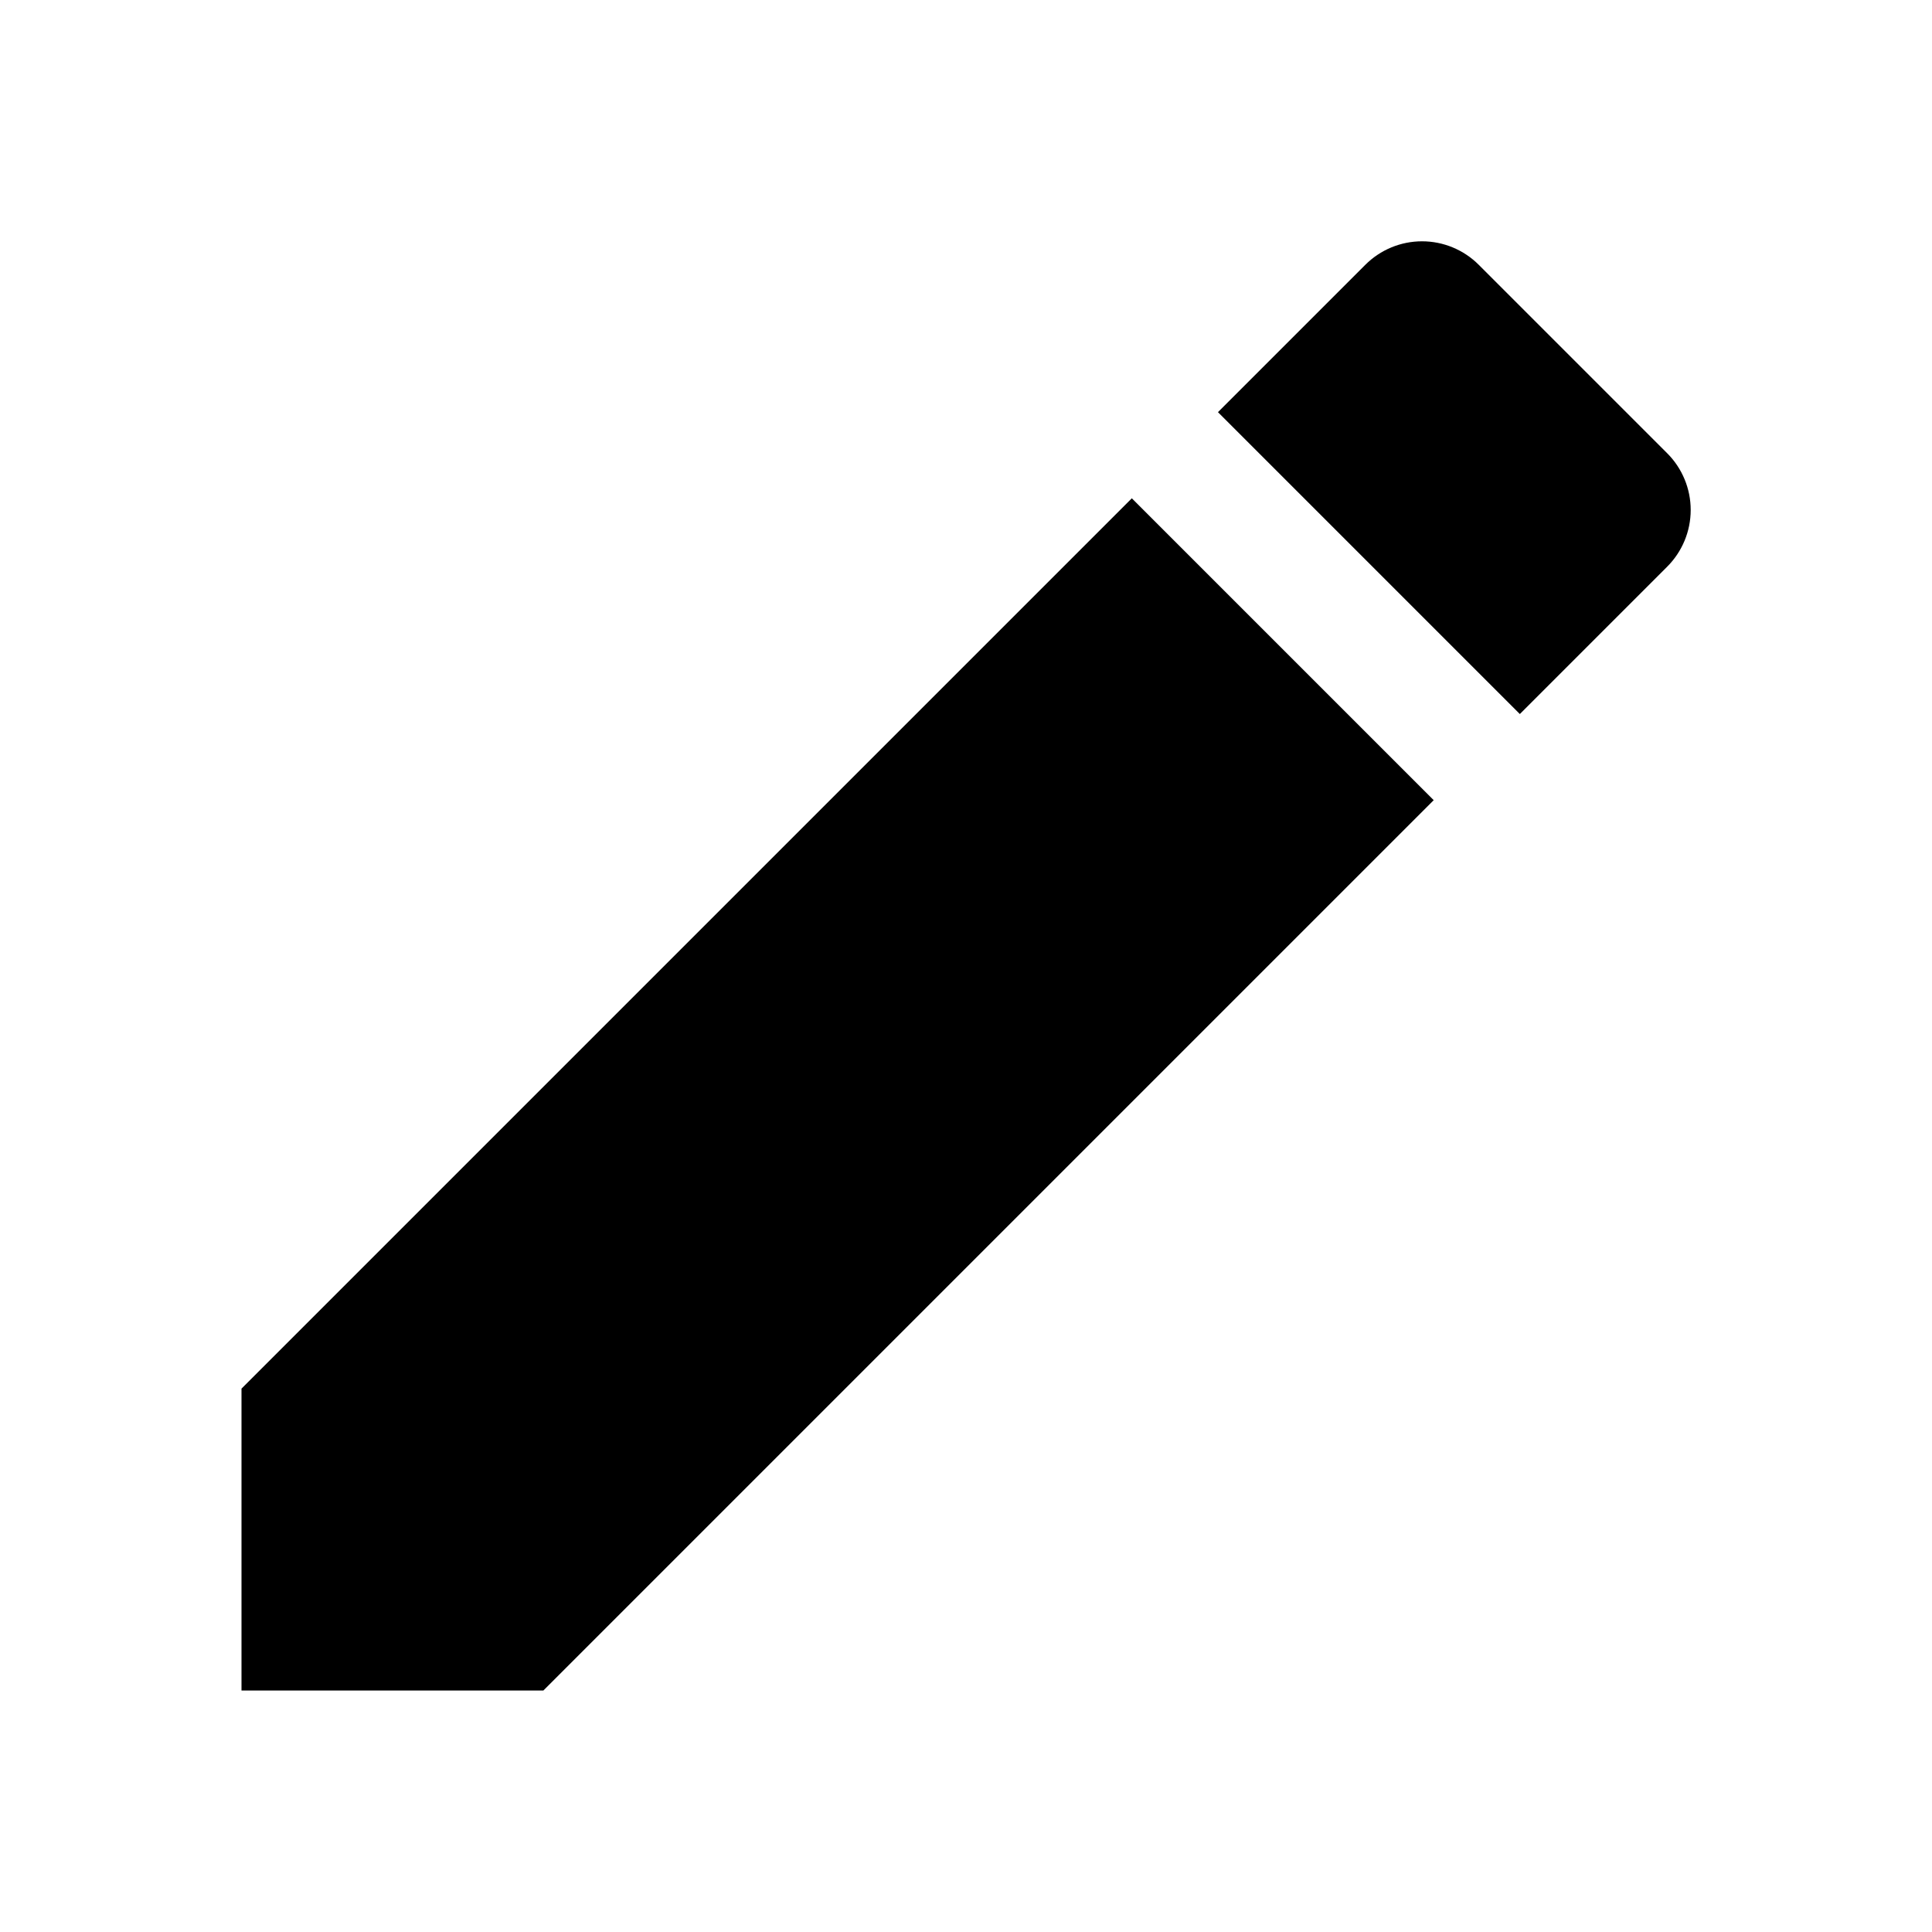
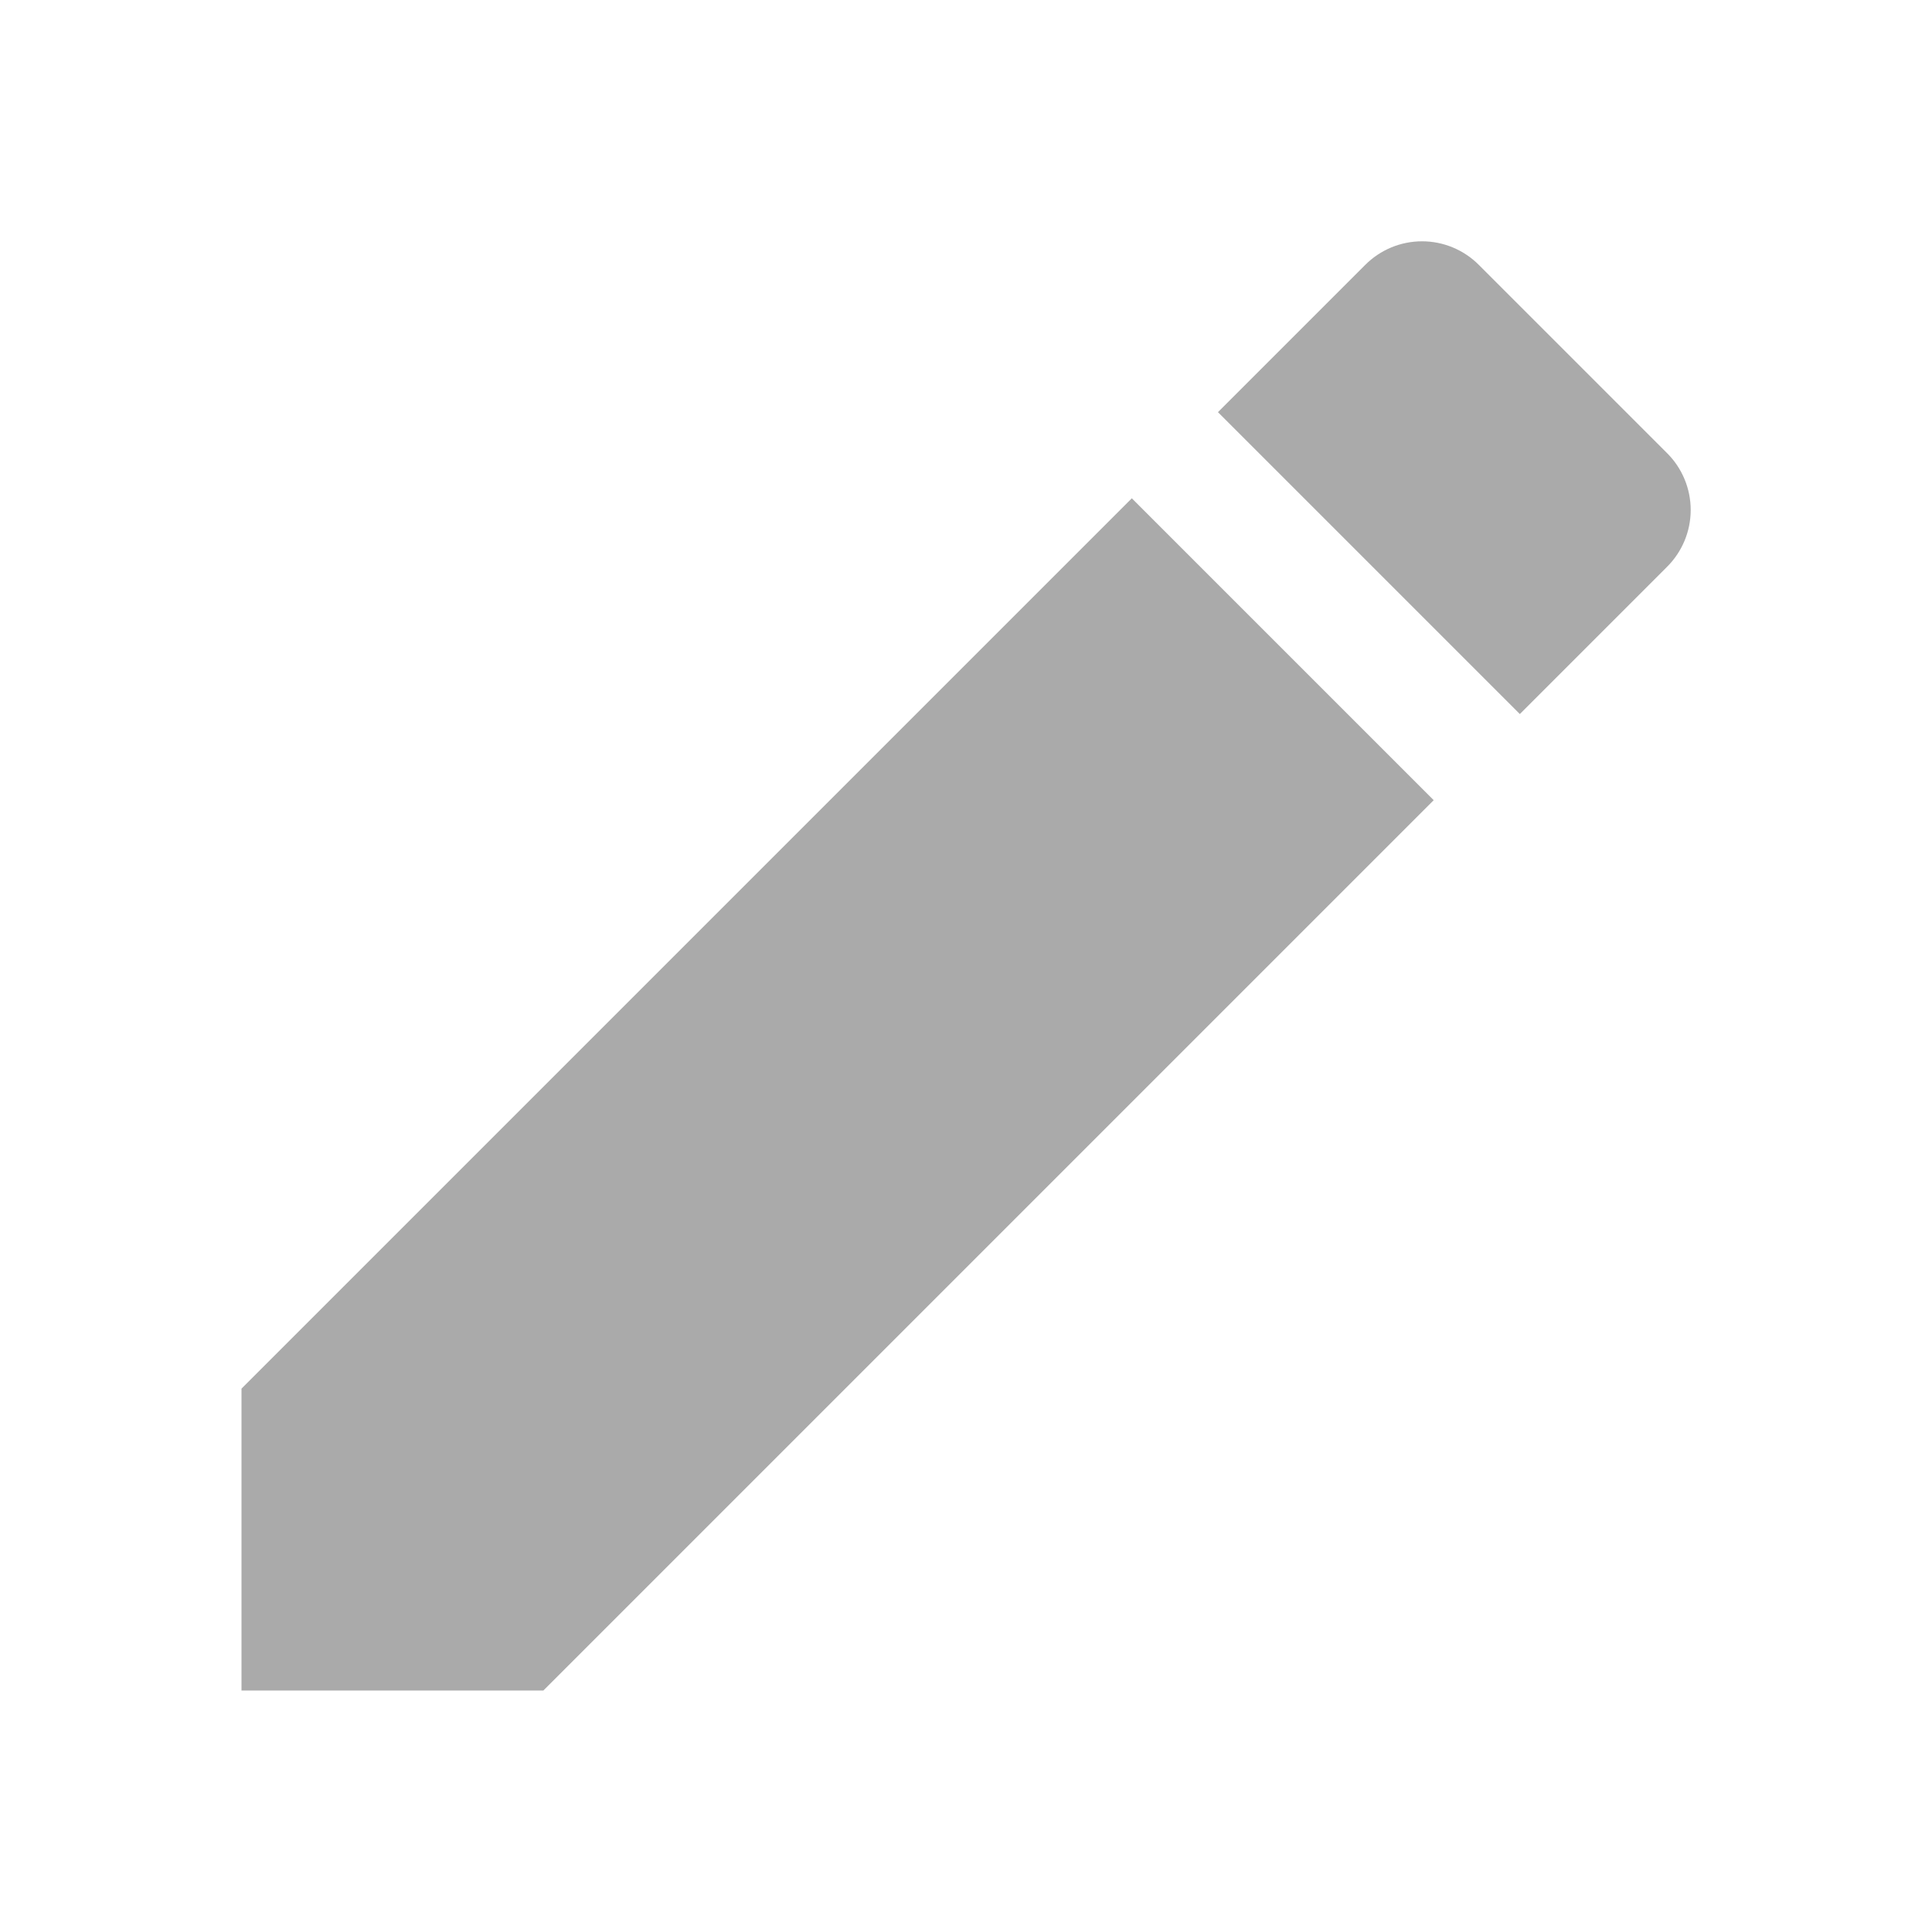
<svg xmlns="http://www.w3.org/2000/svg" width="24" height="24">
-   <path d="M3 17.25V21h3.75L17.81 9.94l-3.75-3.75L3 17.25zM20.71 7.04a.996.996 0 0 0 0-1.41l-2.34-2.34a.996.996 0 0 0-1.41 0l-1.83 1.83 3.75 3.75 1.83-1.83z" />
+   <path fill="#aaa" d="M3 17.25V21h3.75L17.81 9.94l-3.75-3.75L3 17.25zM20.71 7.04a.996.996 0 0 0 0-1.41l-2.34-2.34a.996.996 0 0 0-1.41 0l-1.83 1.83 3.75 3.75 1.83-1.83z" />
  <path d="M0 0h24v24H0z" fill="none" />
</svg>
